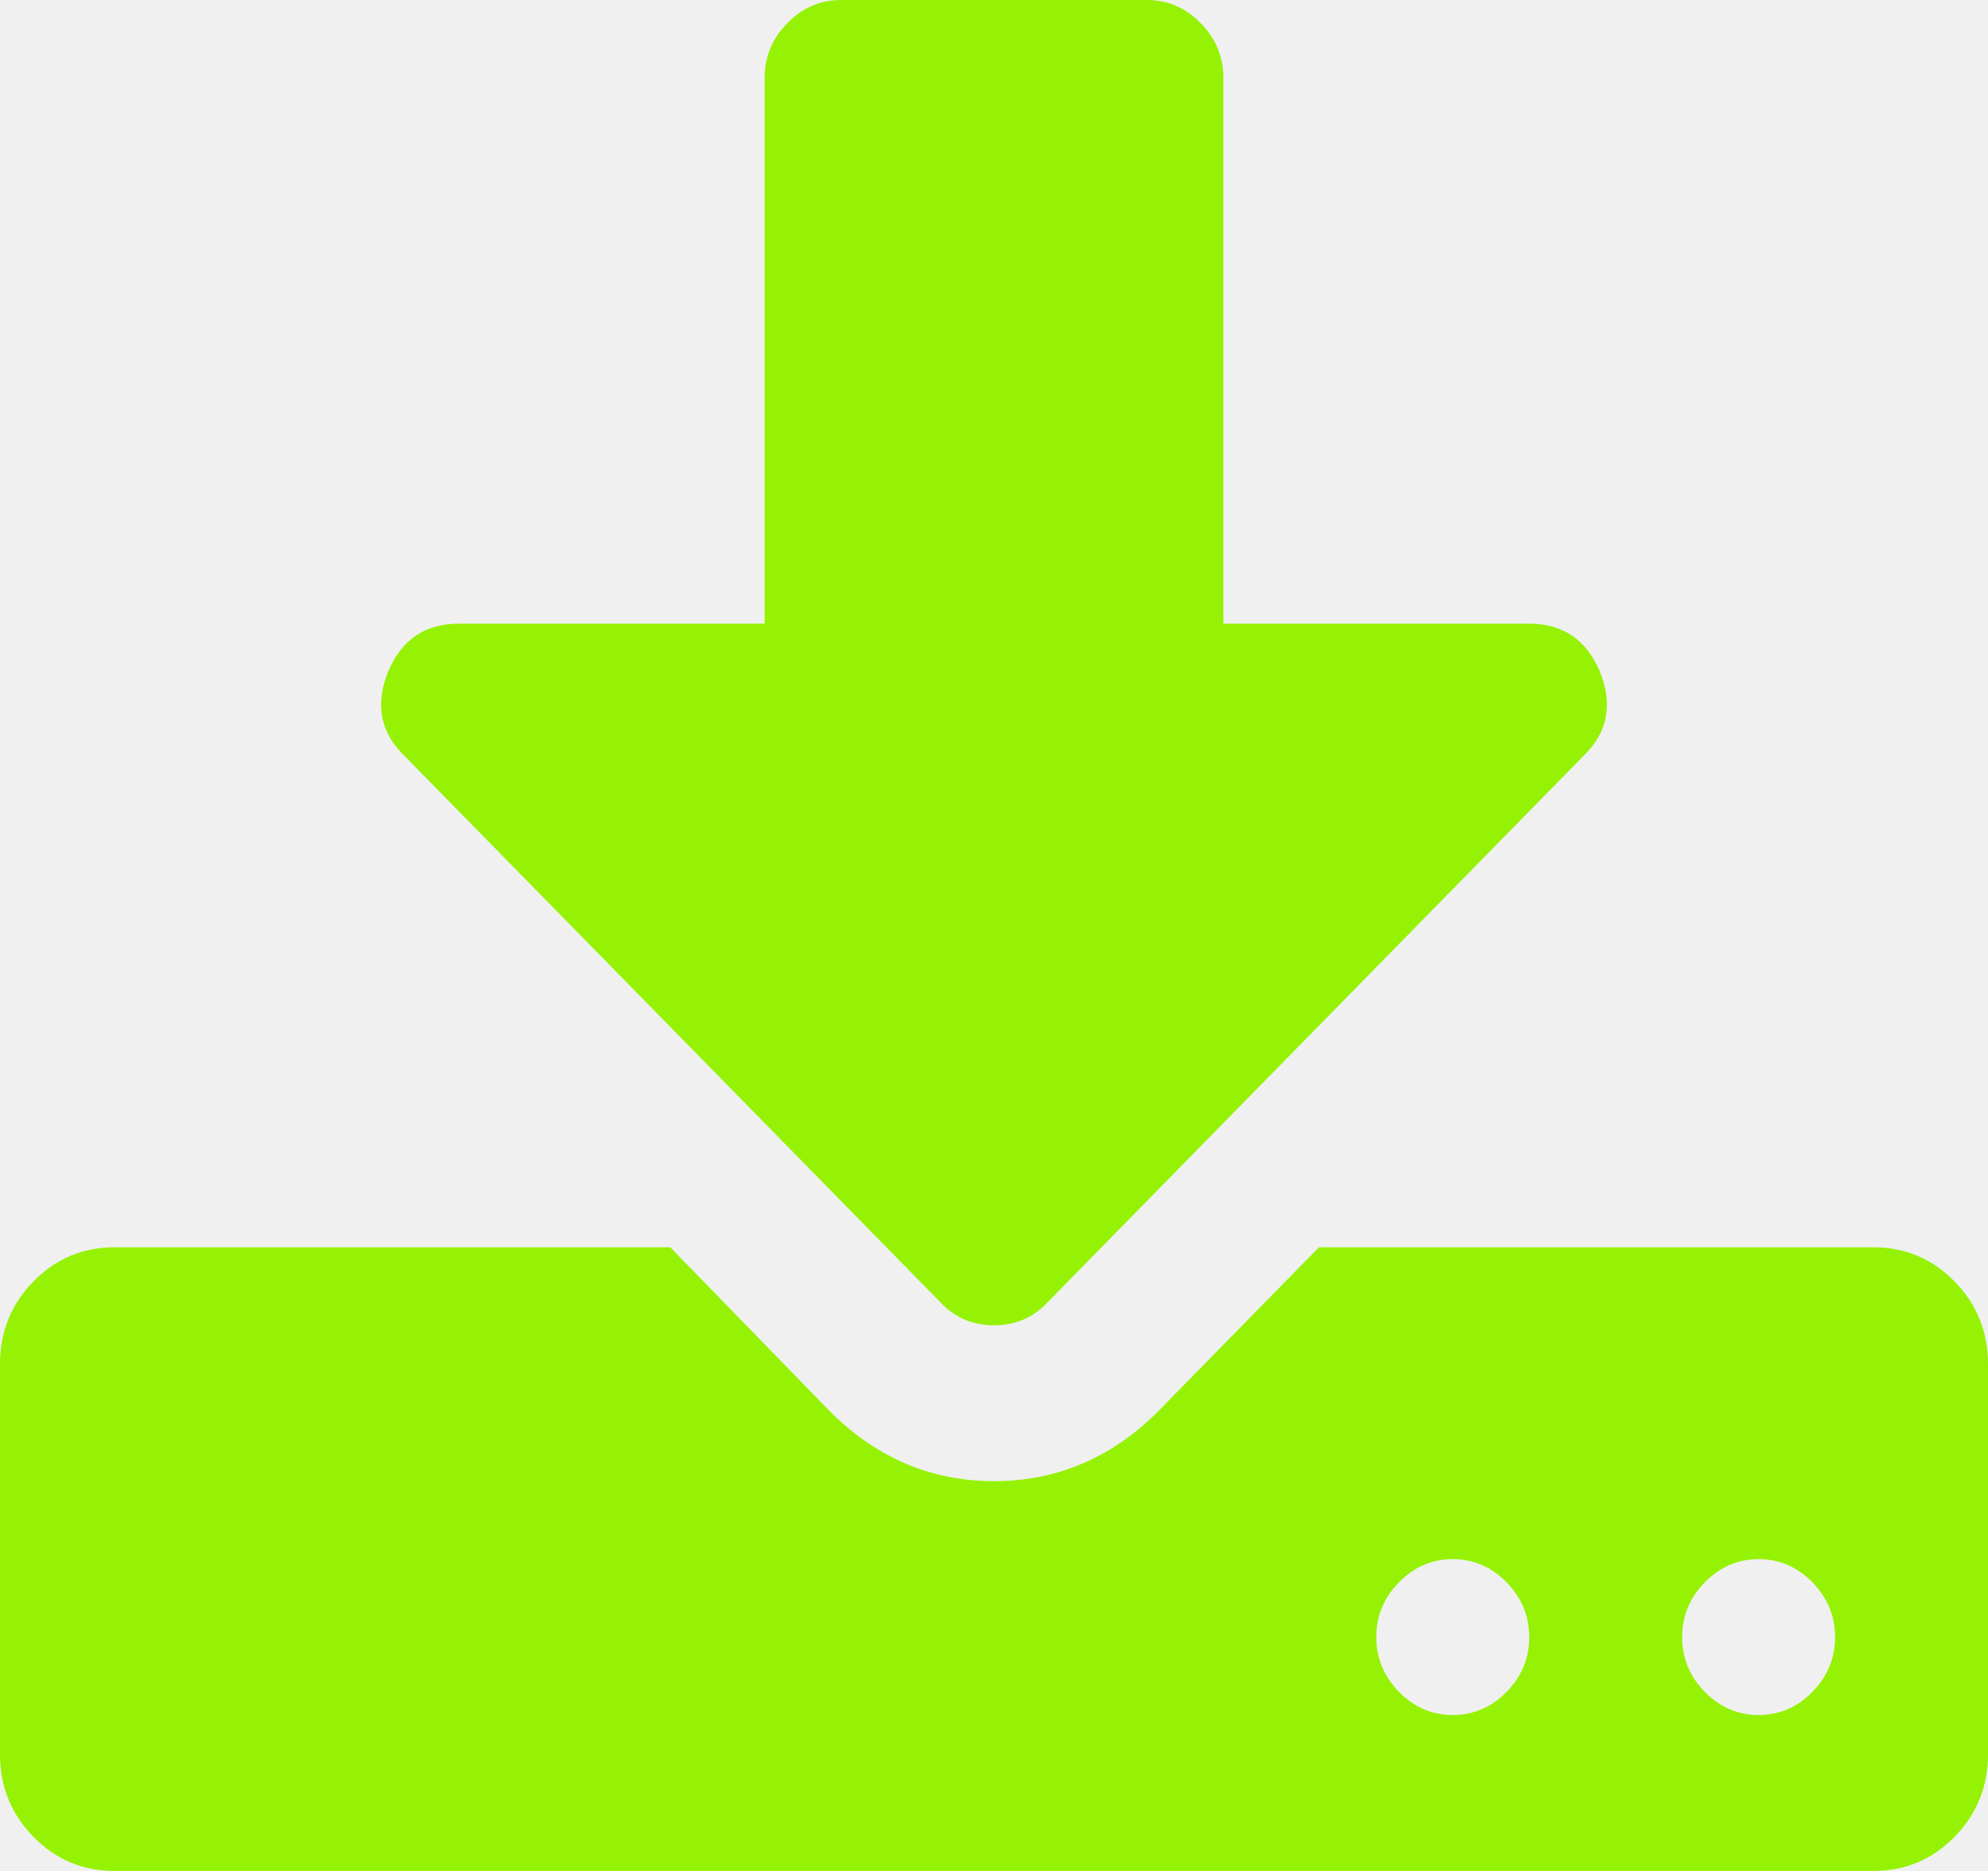
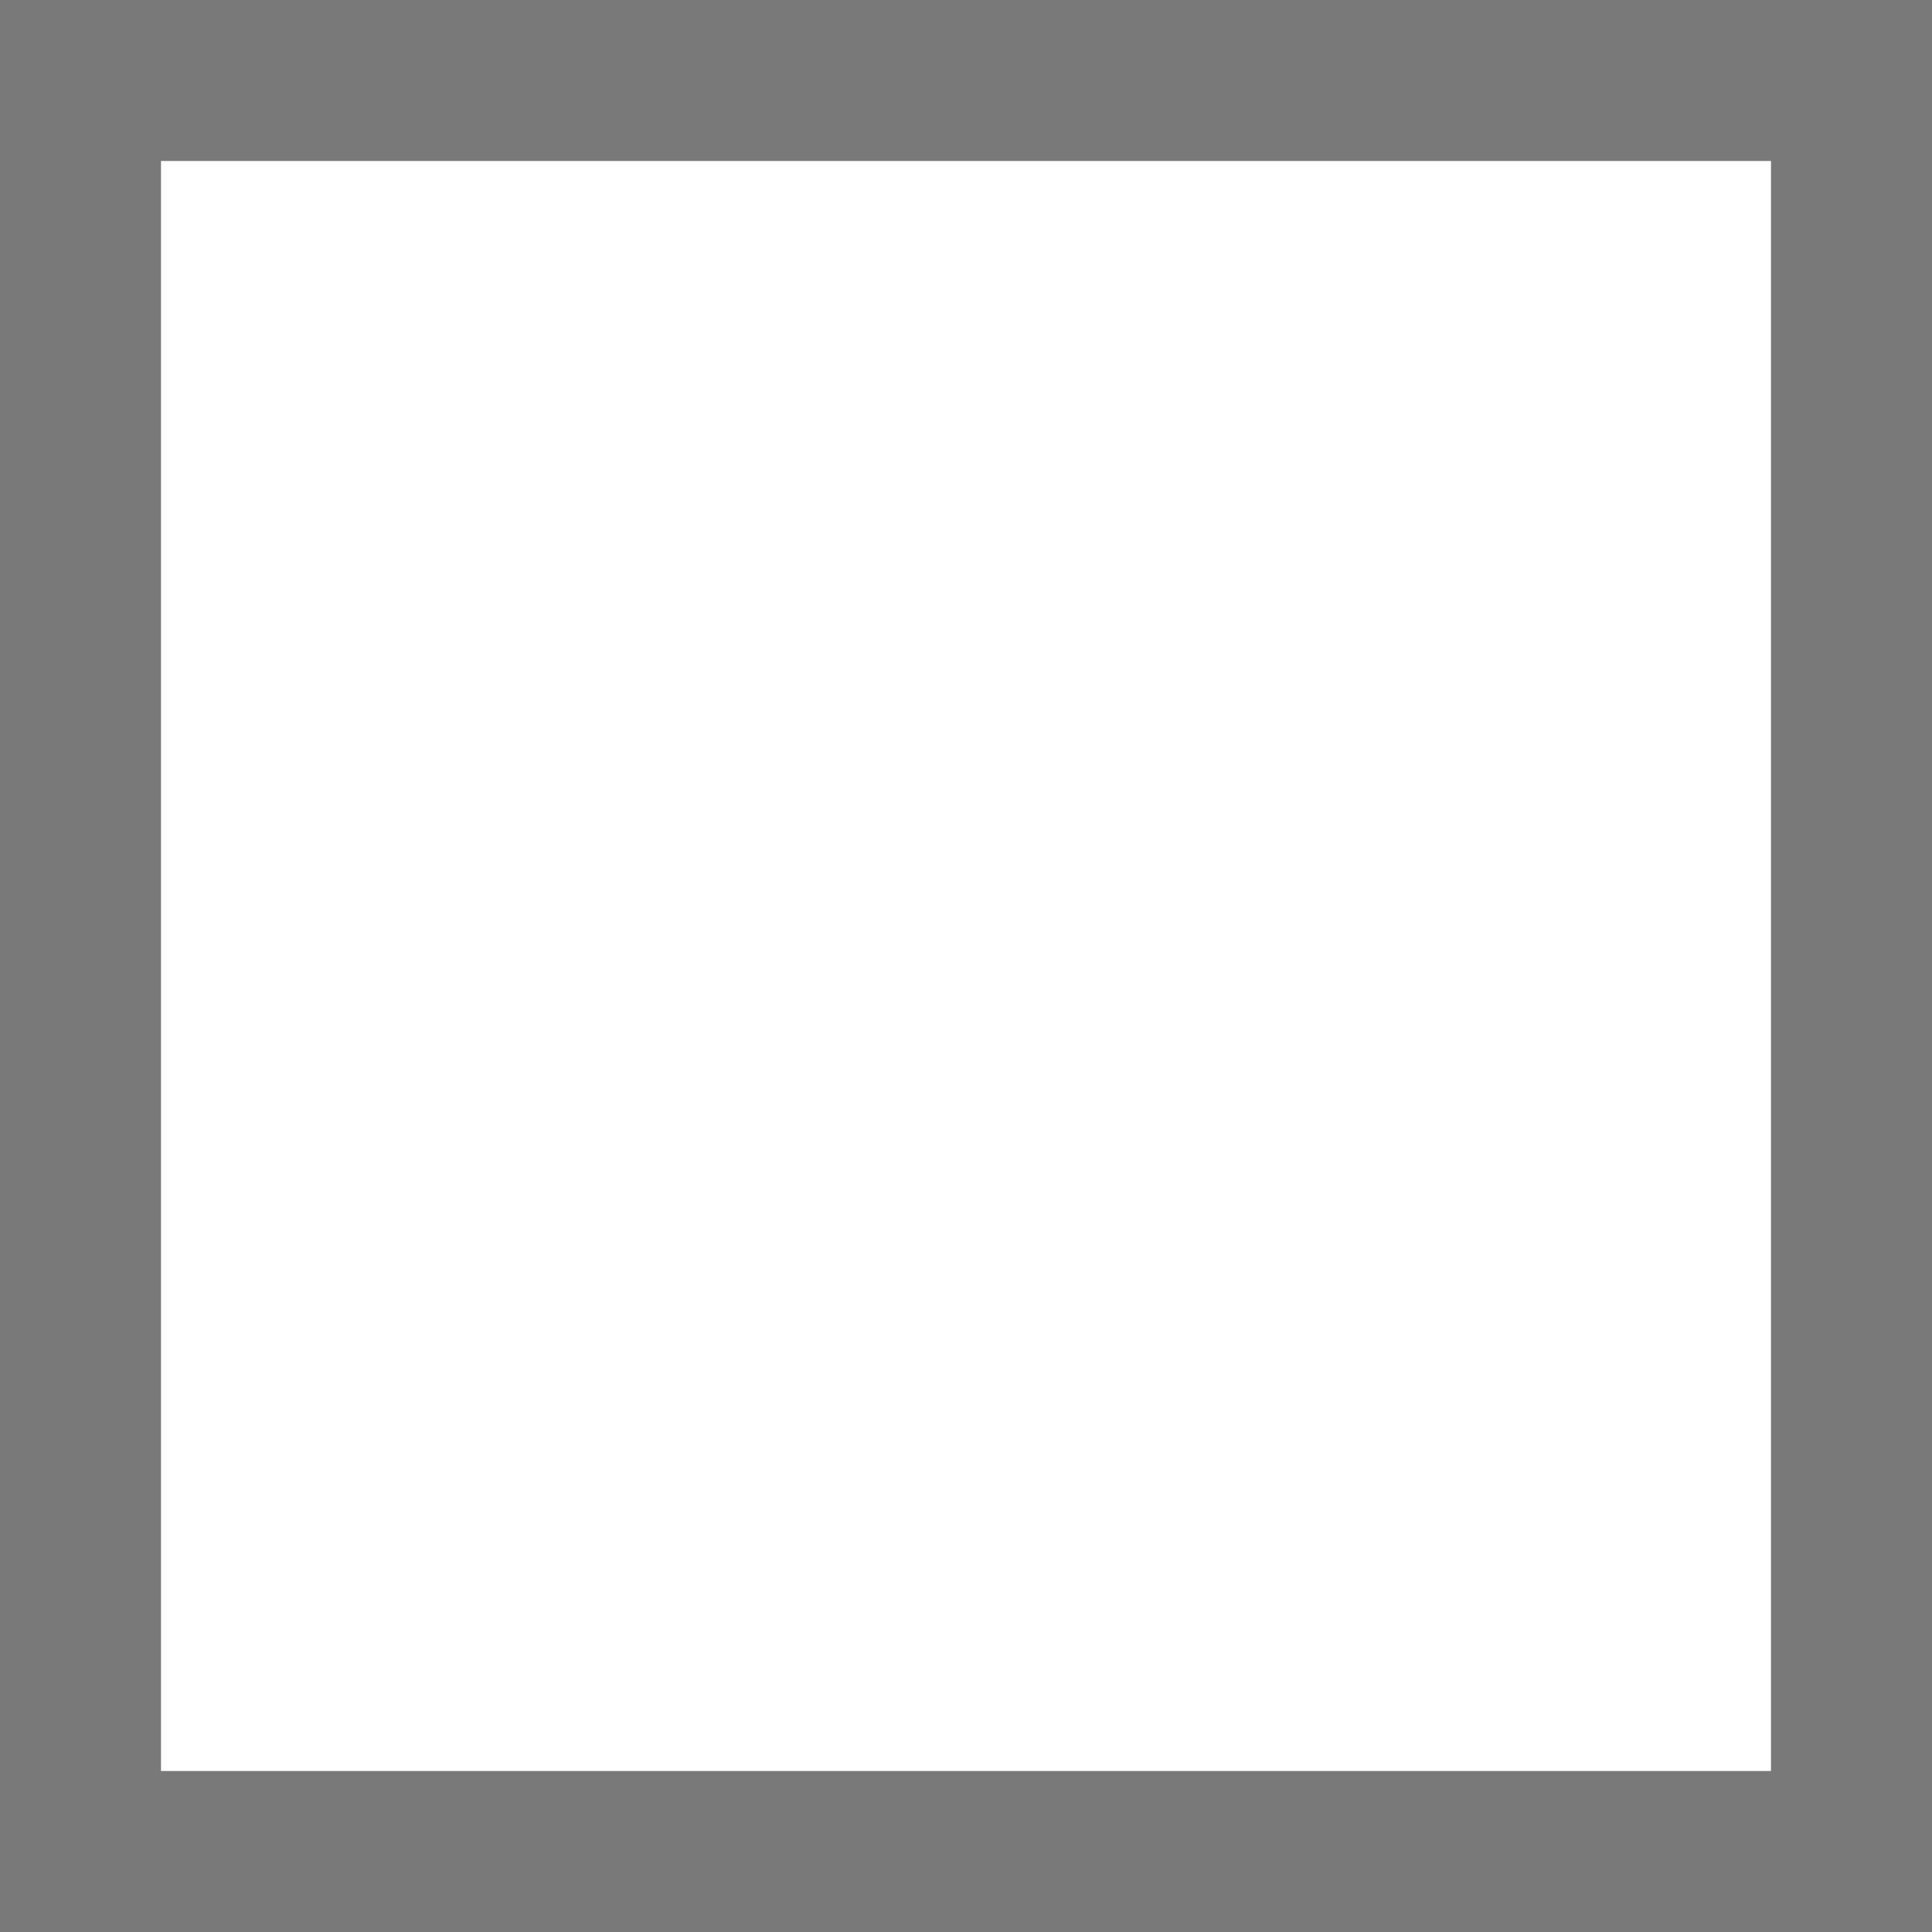
- <svg xmlns="http://www.w3.org/2000/svg" version="1.1" width="34px" height="32px">
-   <g transform="matrix(1 0 0 1 -46 -725 )">
-     <path d="M 25.766 28.938  C 26.024 28.674  26.154 28.361  26.154 28  C 26.154 27.639  26.024 27.326  25.766 27.062  C 25.507 26.799  25.2 26.667  24.846 26.667  C 24.492 26.667  24.185 26.799  23.927 27.062  C 23.668 27.326  23.538 27.639  23.538 28  C 23.538 28.361  23.668 28.674  23.927 28.938  C 24.185 29.201  24.492 29.333  24.846 29.333  C 25.2 29.333  25.507 29.201  25.766 28.938  Z M 30.996 28.938  C 31.255 28.674  31.385 28.361  31.385 28  C 31.385 27.639  31.255 27.326  30.996 27.062  C 30.738 26.799  30.431 26.667  30.077 26.667  C 29.723 26.667  29.416 26.799  29.157 27.062  C 28.899 27.326  28.769 27.639  28.769 28  C 28.769 28.361  28.899 28.674  29.157 28.938  C 29.416 29.201  29.723 29.333  30.077 29.333  C 30.431 29.333  30.738 29.201  30.996 28.938  Z M 33.428 21.917  C 33.809 22.306  34 22.778  34 23.333  L 34 30  C 34 30.556  33.809 31.028  33.428 31.417  C 33.046 31.806  32.583 32  32.038 32  L 1.962 32  C 1.417 32  0.954 31.806  0.572 31.417  C 0.191 31.028  0 30.556  0 30  L 0 23.333  C 0 22.778  0.191 22.306  0.572 21.917  C 0.954 21.528  1.417 21.333  1.962 21.333  L 11.463 21.333  L 14.221 24.167  C 15.011 24.944  15.938 25.333  17 25.333  C 18.062 25.333  18.989 24.944  19.779 24.167  L 22.558 21.333  L 32.038 21.333  C 32.583 21.333  33.046 21.528  33.428 21.917  Z M 26.154 10.667  C 26.726 10.667  27.128 10.938  27.359 11.479  C 27.591 12.049  27.496 12.535  27.073 12.938  L 17.919 22.271  C 17.674 22.535  17.368 22.667  17 22.667  C 16.632 22.667  16.326 22.535  16.081 22.271  L 6.927 12.938  C 6.504 12.535  6.409 12.049  6.641 11.479  C 6.872 10.938  7.274 10.667  7.846 10.667  L 13.077 10.667  L 13.077 1.333  C 13.077 0.972  13.206 0.66  13.465 0.396  C 13.724 0.132  14.03 0  14.385 0  L 19.615 0  C 19.97 0  20.276 0.132  20.535 0.396  C 20.794 0.66  20.923 0.972  20.923 1.333  L 20.923 10.667  L 26.154 10.667  Z " fill-rule="nonzero" fill="#95f204" stroke="none" transform="matrix(1 0 0 1 46 725 )" />
-   </g>
+ <svg xmlns="http://www.w3.org/2000/svg" version="1.1" width="12px" height="12px" viewBox="49 664  12 12">
+   <path d="M 49.5 664.5  L 60.5 664.5  L 60.5 675.5  L 49.5 675.5  L 49.5 664.5  Z " fill-rule="nonzero" fill="#ffffff" stroke="none" />
+   <path d="M 49.5 664.5  L 60.5 664.5  L 60.5 675.5  L 49.5 675.5  L 49.5 664.5  Z " stroke-width="1" stroke="#797979" fill="none" />
</svg>
